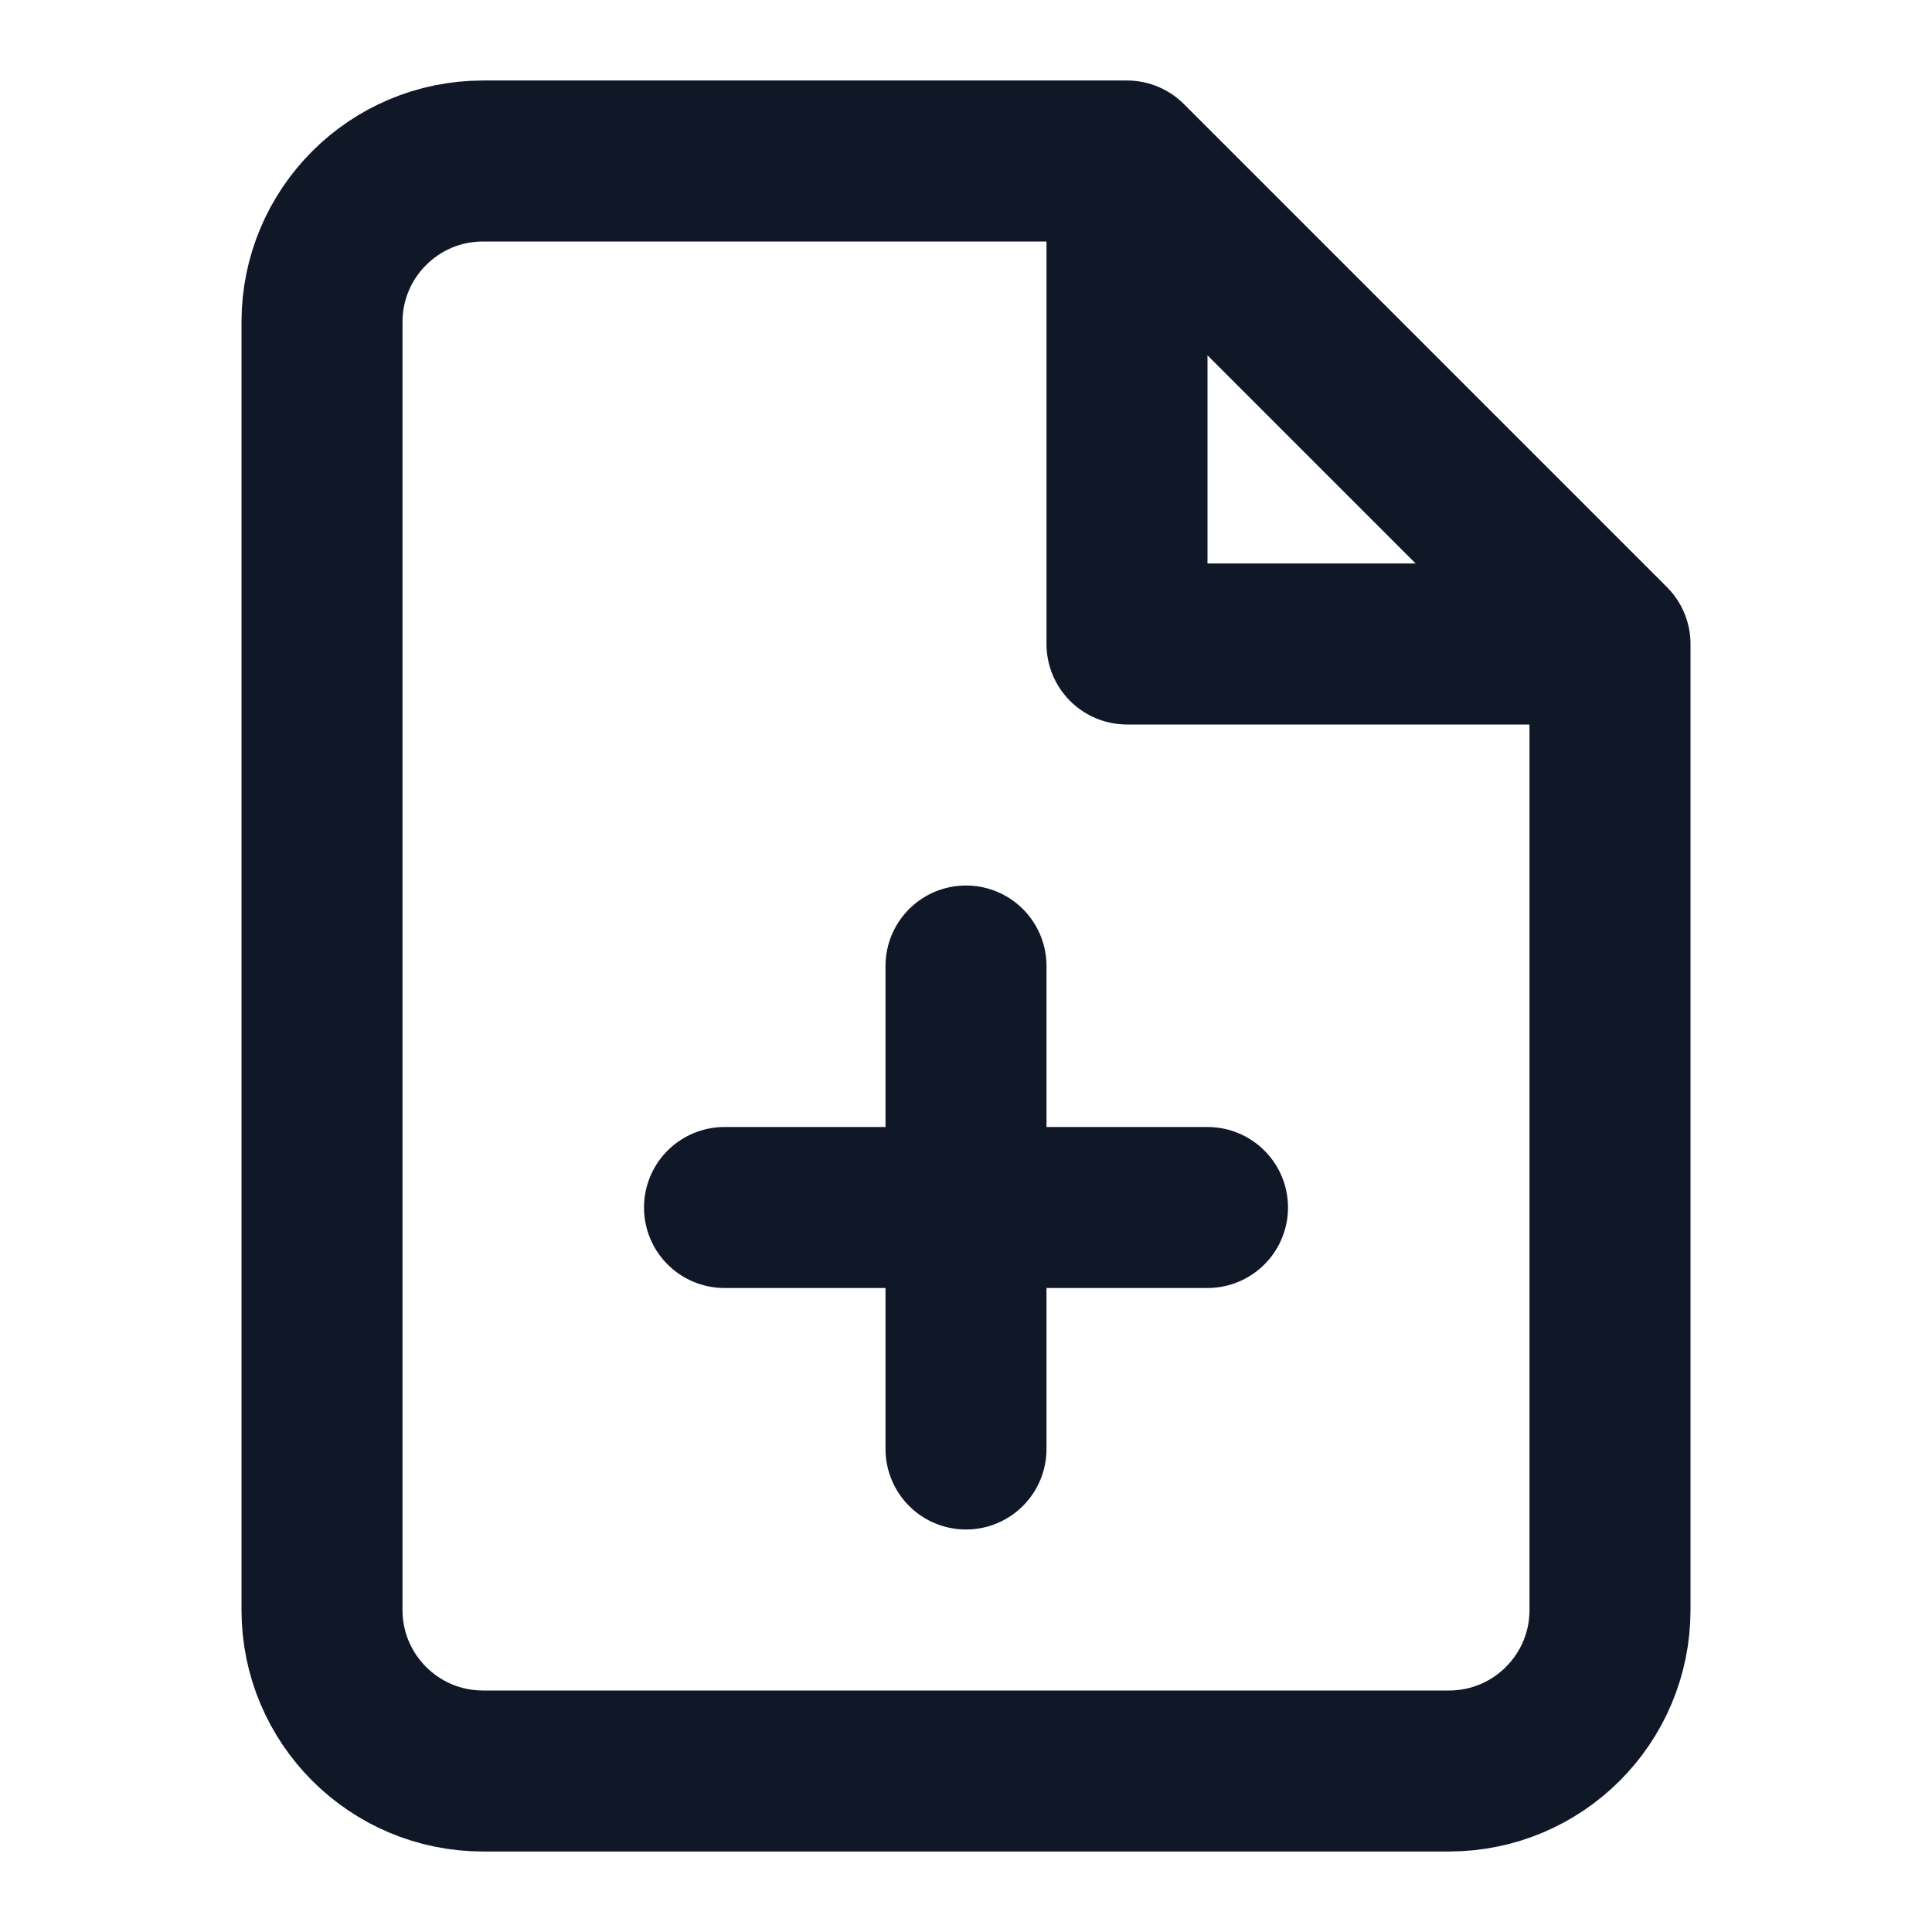
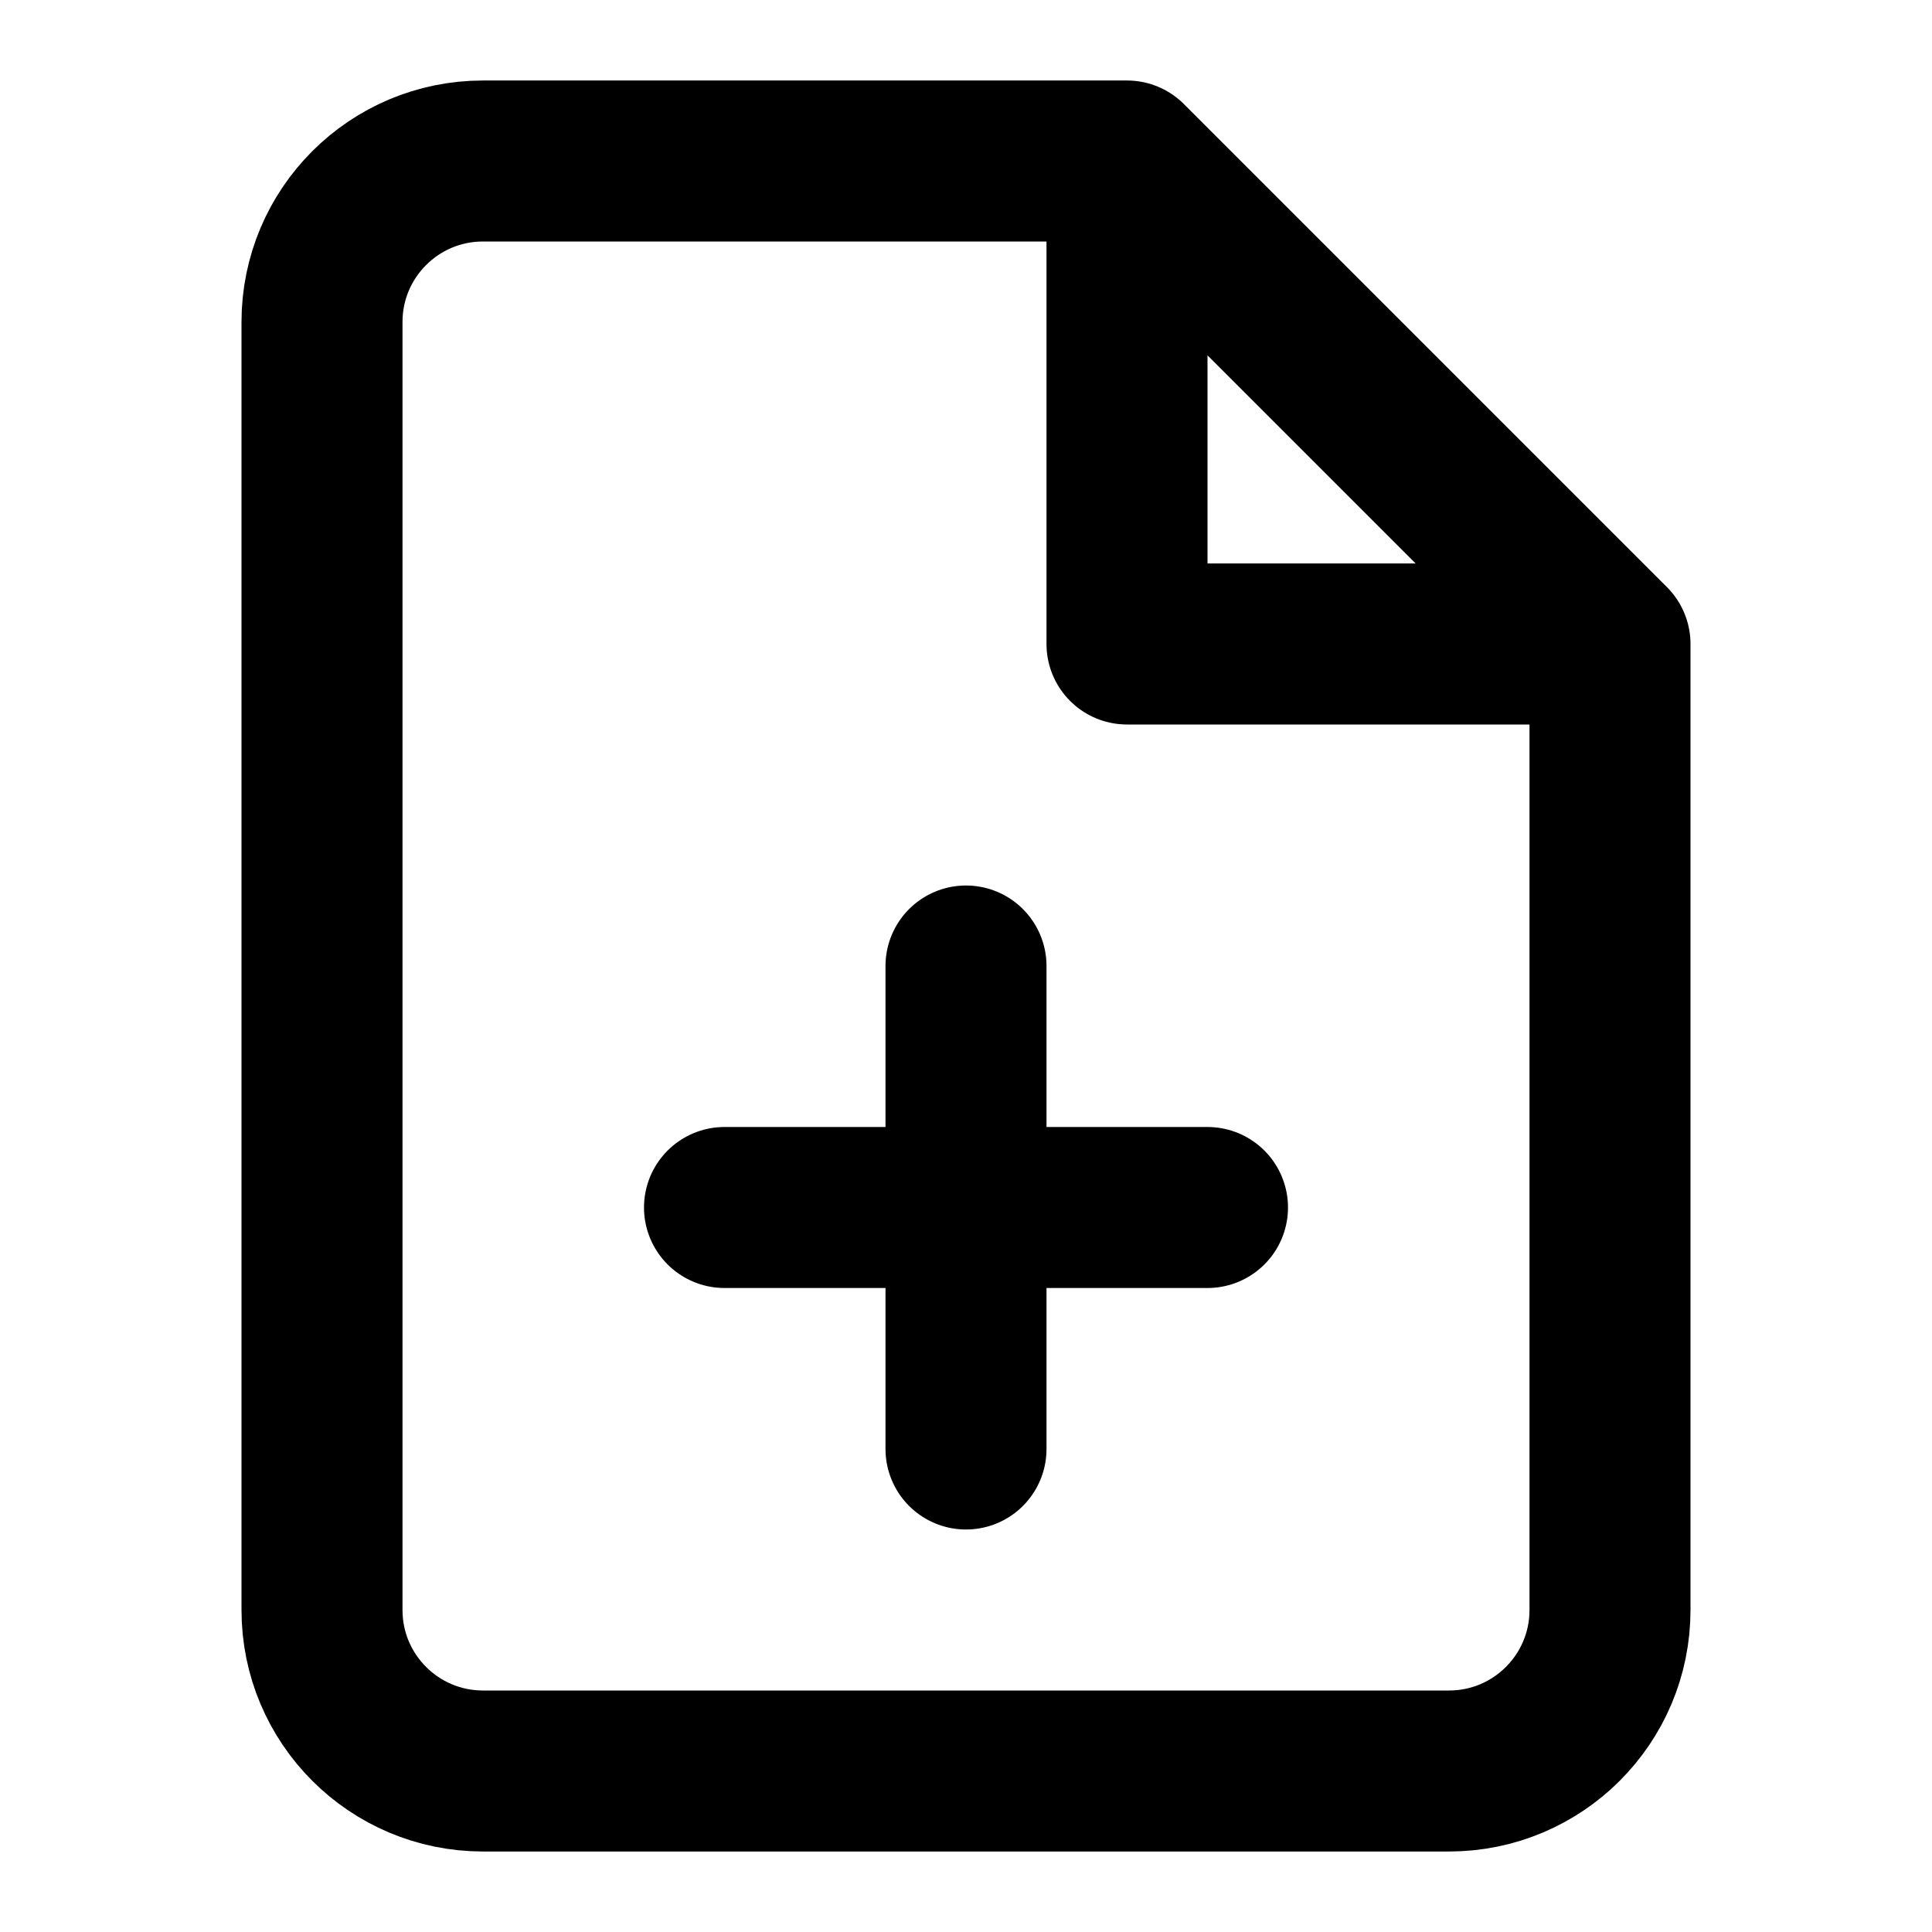
<svg xmlns="http://www.w3.org/2000/svg" width="24" height="24" fill="none">
-   <path stroke="#101828" stroke-linecap="round" stroke-linejoin="round" stroke-width="2" d="M14 2H6a2 2 0 0 0-2 2v16a2 2 0 0 0 2 2h12a2 2 0 0 0 2-2V8m-6-6 6 6m-6-6v6h6m-8 10v-6m-3 3h6" />
+   <path stroke="currentColor" stroke-linecap="round" stroke-linejoin="round" stroke-width="2" d="M14 2H6a2 2 0 0 0-2 2v16a2 2 0 0 0 2 2h12a2 2 0 0 0 2-2V8m-6-6 6 6m-6-6v6h6m-8 10v-6m-3 3h6" />
</svg>
